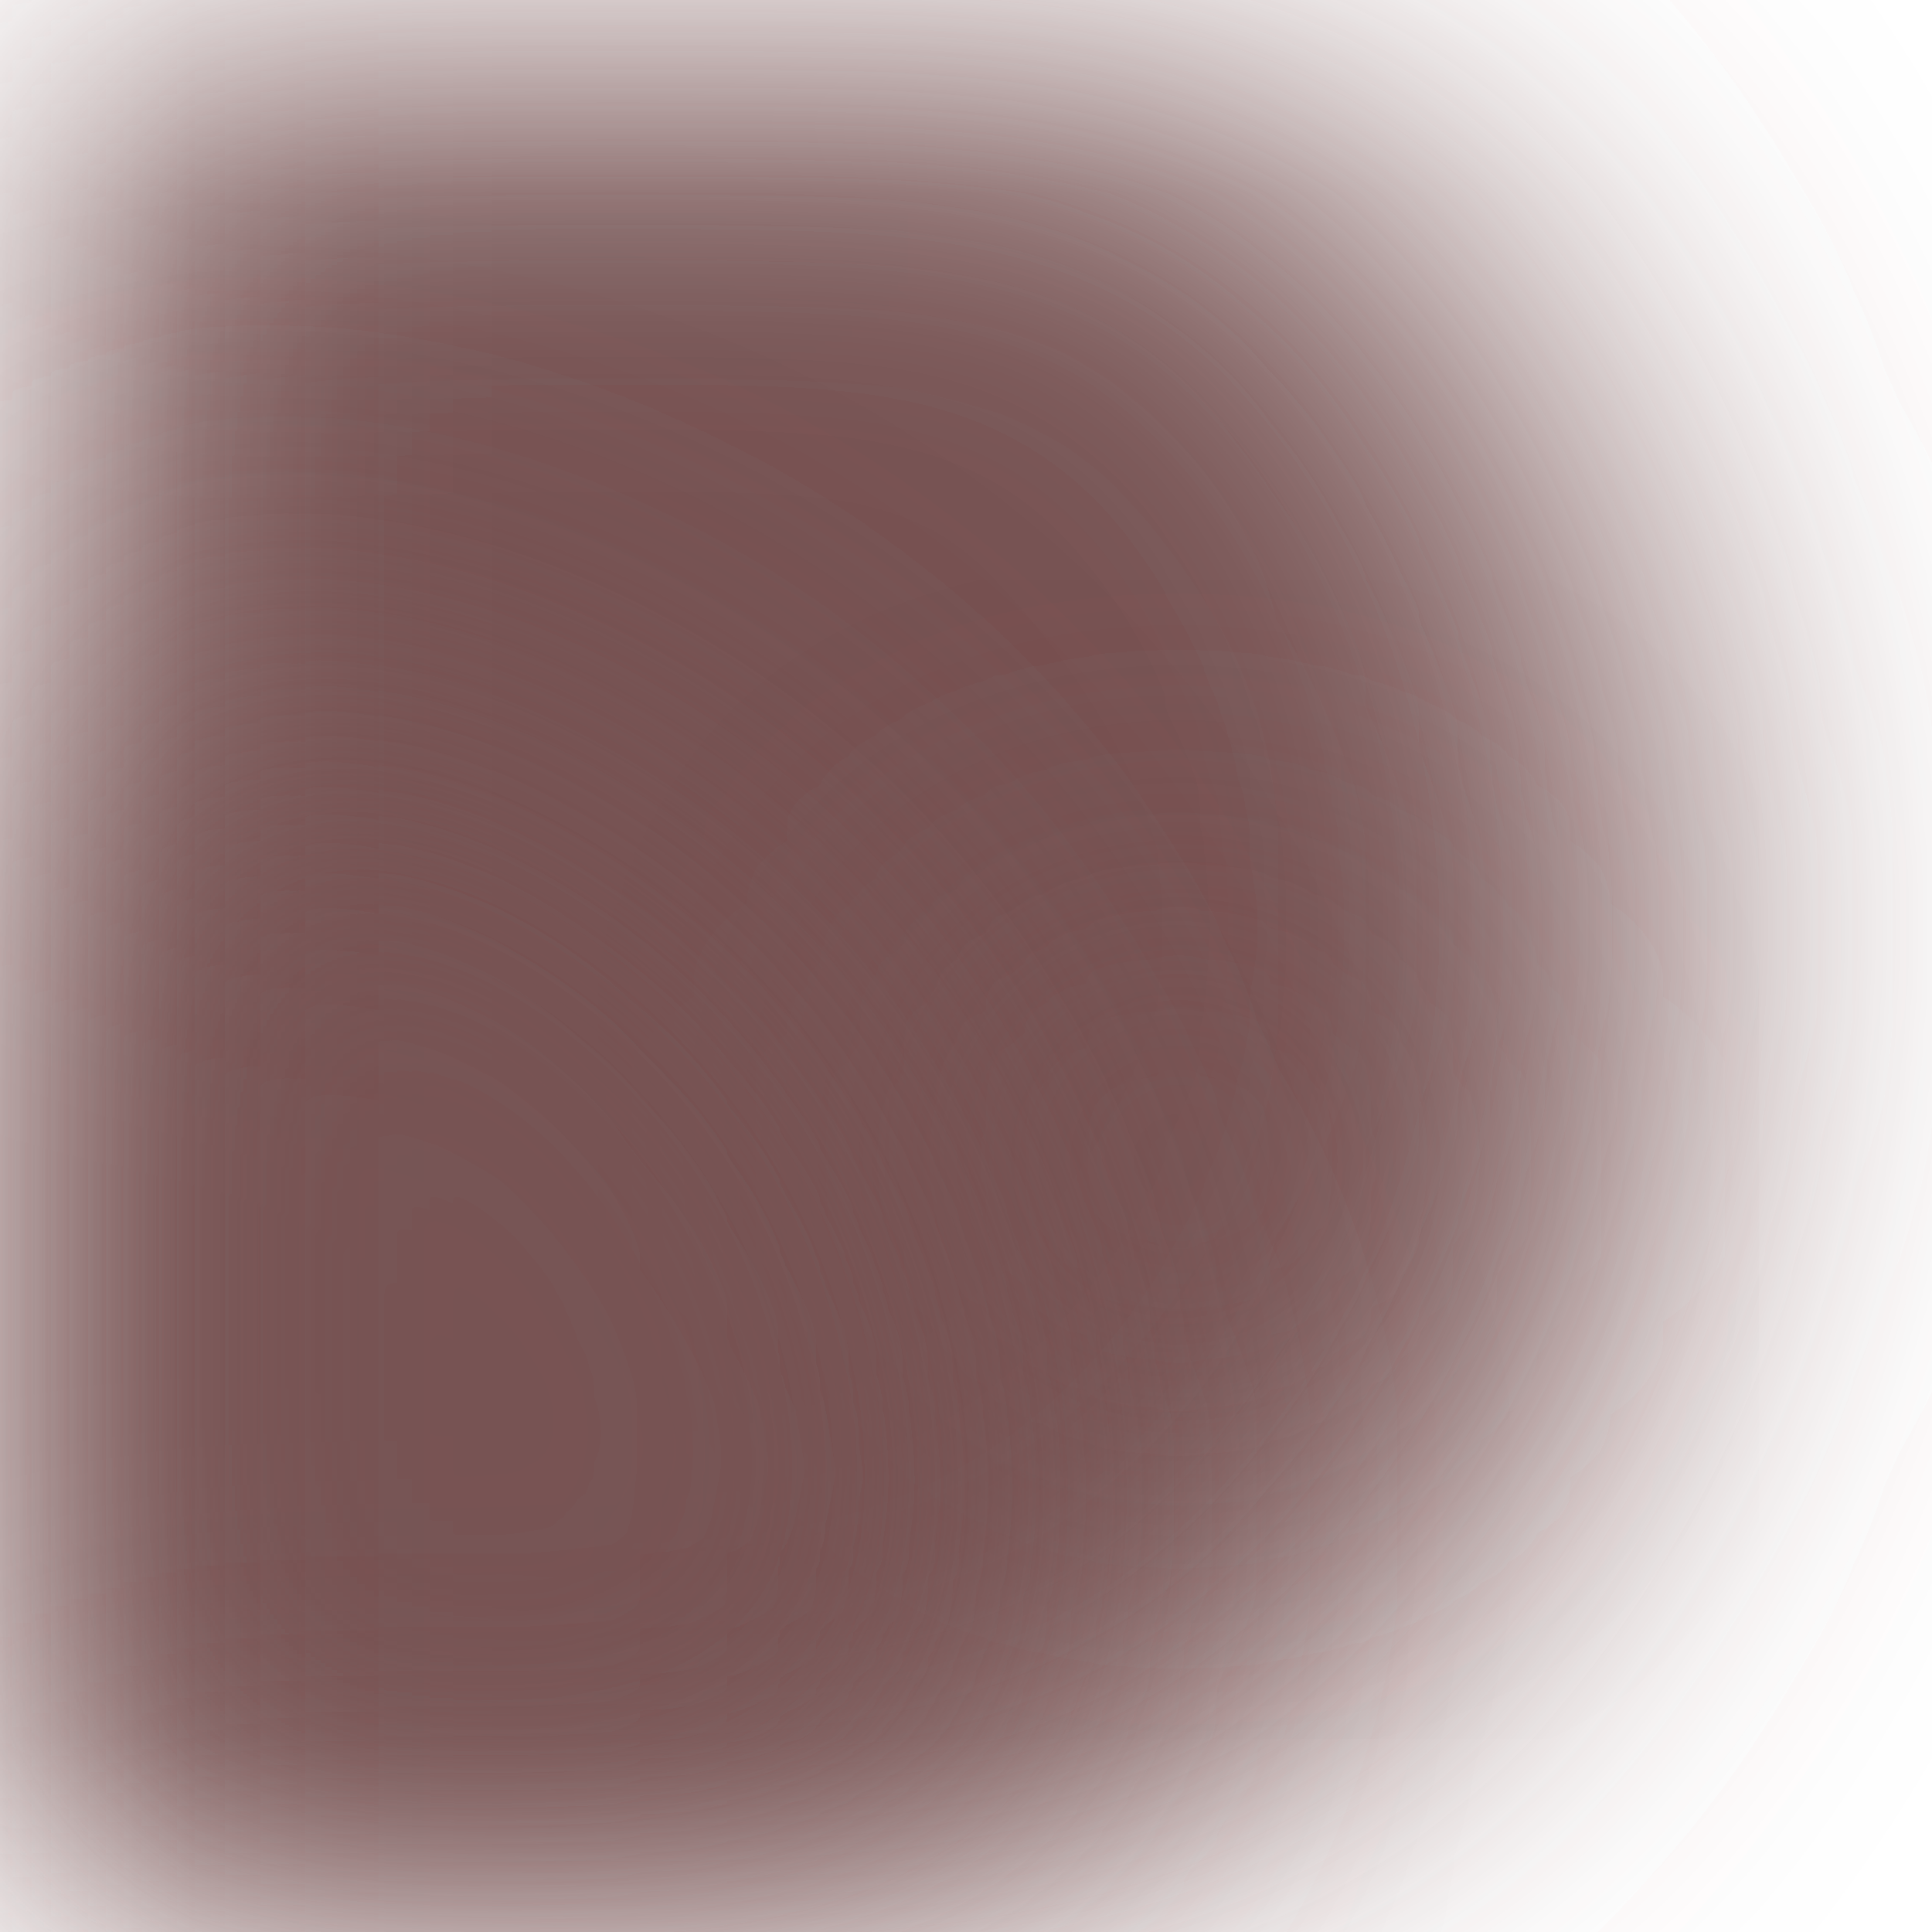
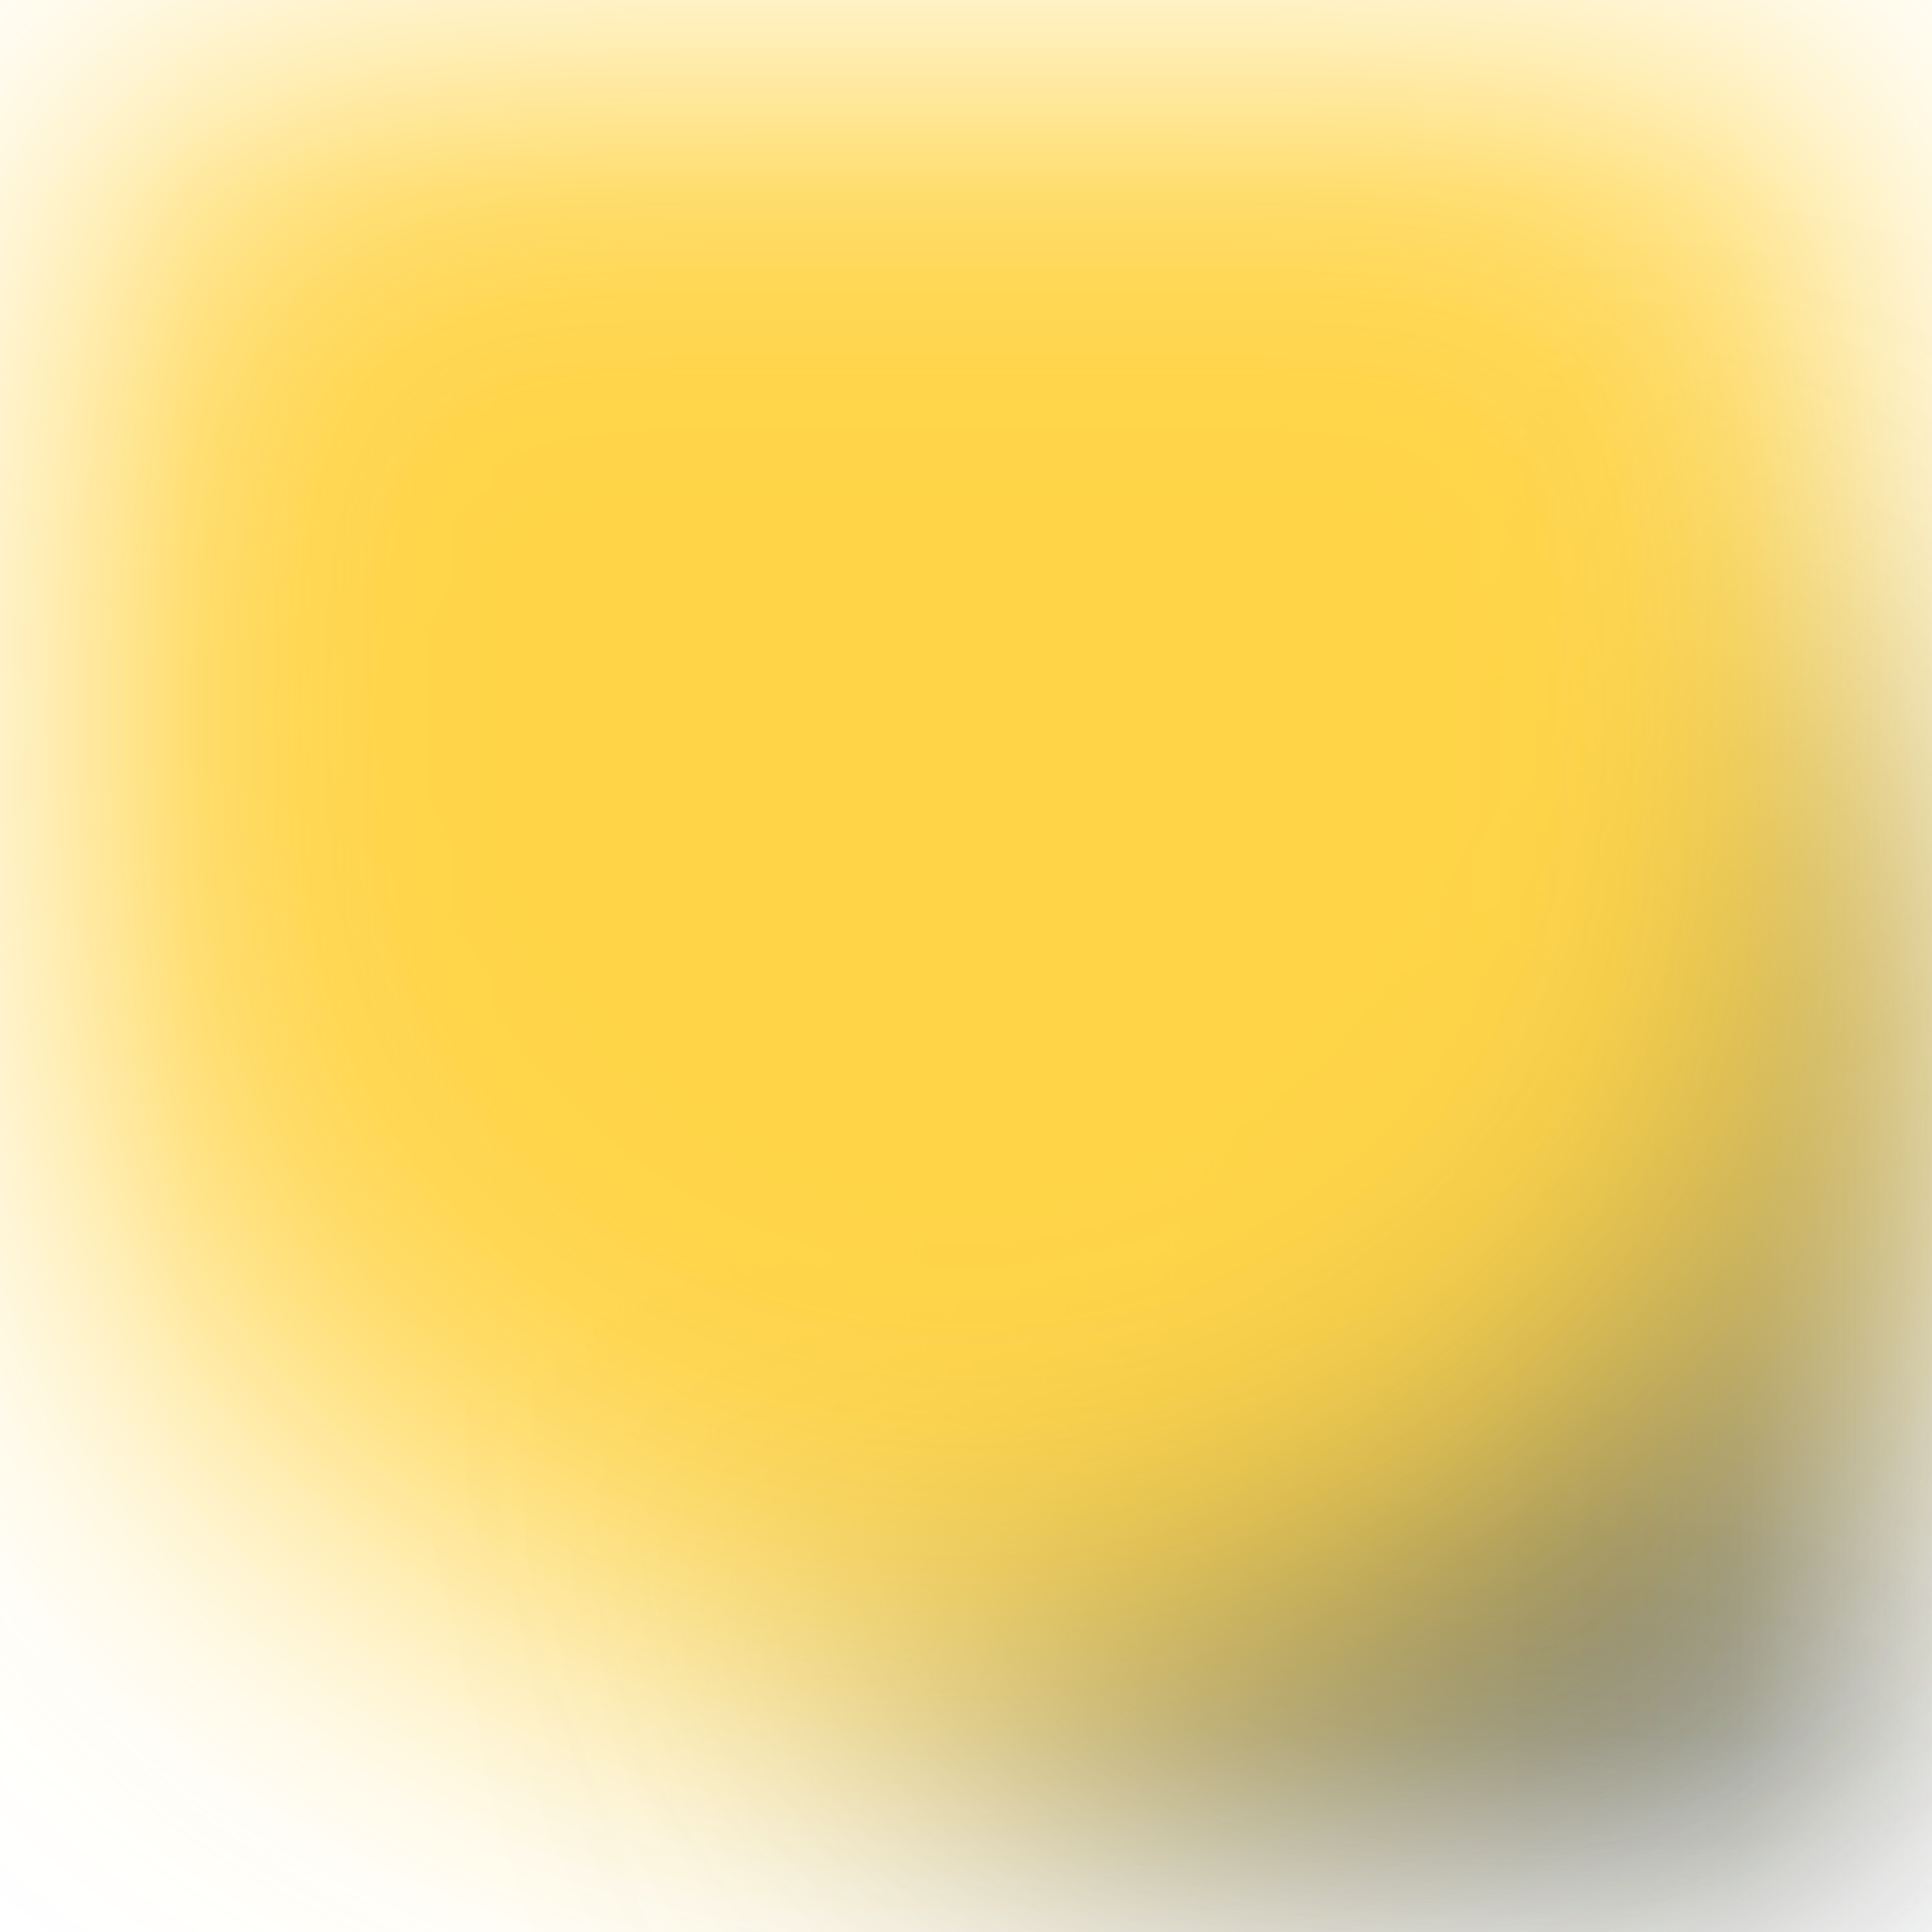
- <svg xmlns="http://www.w3.org/2000/svg" preserveAspectRatio="xMinYMin meet" viewBox="0 0 777 777">
+ <svg xmlns="http://www.w3.org/2000/svg" xmlns:xlink="http://www.w3.org/1999/xlink" preserveAspectRatio="xMinYMin meet" viewBox="0 0 777 777">
  <defs>
+     <rect id="bg" width="100%" height="100%" fill="#fff" />
+     <clipPath id="clip">
+       <use xlink:href="#bg" />
+     </clipPath>
    <filter id="f0" width="300%" height="300%" x="-100%" y="-100%">
-       <feGaussianBlur in="SourceGraphic" stdDeviation="388" />
+       <feGaussianBlur in="SourceGraphic" stdDeviation="259" />
    </filter>
    <filter id="f1" width="300%" height="300%" x="-100%" y="-100%">
      <feGaussianBlur in="SourceGraphic" stdDeviation="700" />
    </filter>
  </defs>
  <rect width="100%" height="100%" fill="#fff" />
-   <circle cx="32%" cy="26%" r="5%" filter="url(#f1)" fill="#01fdf6" />
-   <circle cx="32%" cy="48%" r="54%" filter="url(#f1)" fill="#775253" />
-   <circle cx="61%" cy="60%" r="10%" filter="url(#f0)" fill="#775253" />
-   <circle cx="10%" cy="78%" r="43%" filter="url(#f0)" fill="#775253" />
+   <g clip-path="url(#clip)">
+     <use xlink:href="#bg" />
+     <circle cx="74%" cy="72%" r="6%" filter="url(#f1)" fill="#ffd447" />
+     <circle cx="86%" cy="59%" r="13%" filter="url(#f1)" fill="#ffd447" />
+     <circle cx="84%" cy="72%" r="37%" filter="url(#f0)" fill="#6a706e" />
+     <circle cx="50%" cy="37%" r="52%" filter="url(#f0)" fill="#ffd447" />
+   </g>
</svg>
